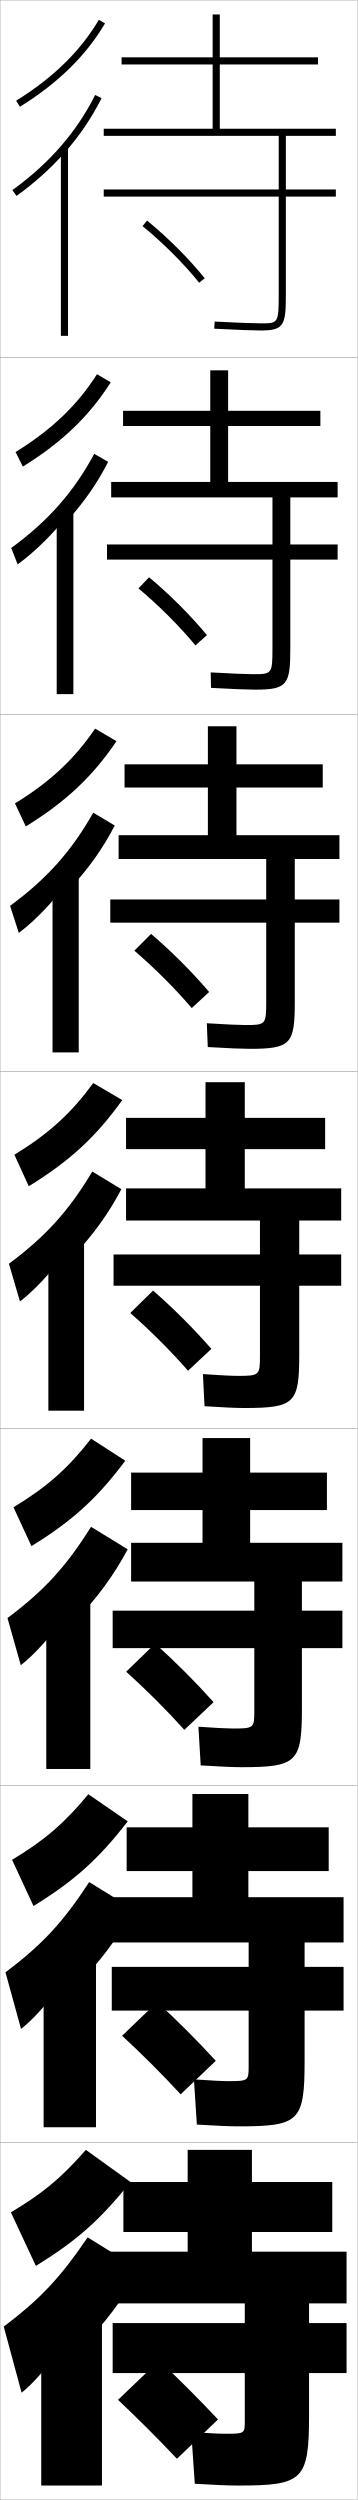
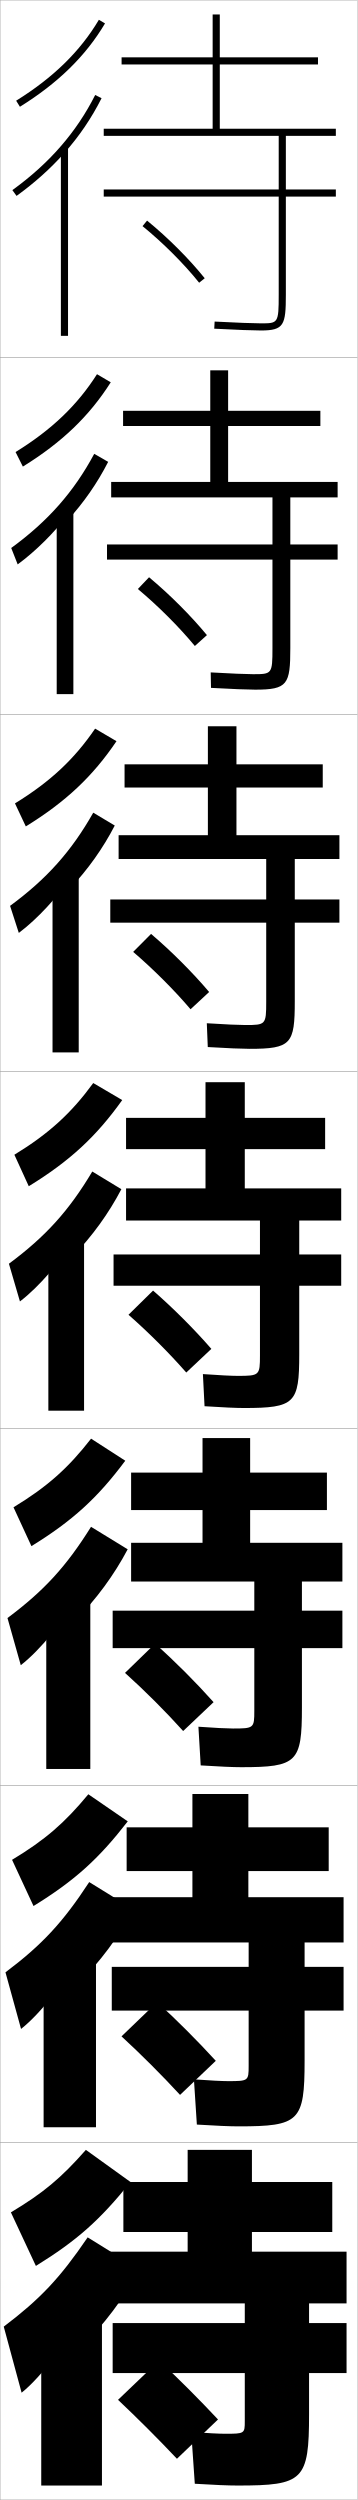
<svg xmlns="http://www.w3.org/2000/svg" width="100.1" height="700.1" viewBox="0 0 100.1 700.1" overflow="visible" enable-background="new 0 0 100.1 700.1" xml:space="preserve">
  <g id="glyphs">
    <g>
      <rect x="0.05" y="0.05" fill="none" stroke="#999999" stroke-width="0.1" width="100" height="100" />
      <rect x="0.05" y="100.05" fill="none" stroke="#999999" stroke-width="0.1" width="100" height="100" />
      <rect x="0.05" y="200.05" fill="none" stroke="#999999" stroke-width="0.1" width="100" height="100" />
      <rect x="0.05" y="300.05" fill="none" stroke="#999999" stroke-width="0.1" width="100" height="100" />
      <rect x="0.05" y="400.05" fill="none" stroke="#999999" stroke-width="0.1" width="100" height="100" />
      <rect x="0.05" y="500.05" fill="none" stroke="#999999" stroke-width="0.1" width="100" height="100" />
      <rect x="0.05" y="600.05" fill="none" stroke="#999999" stroke-width="0.1" width="100" height="100" />
    </g>
    <g>
      <path d="M94.05,38.05v-2h-32.5v-18h27.5v-2h-27.5v-12h-2v12h-25.5v2h25.5v18h-30.5v2h49v15h-49v2h49v27.5      c0,8-0.188,8-5,8c-1.823,0-6.855-0.171-12.946-0.498l-0.107,1.996      c6.126,0.33,11.204,0.502,13.054,0.502c6.482,0,7-1.511,7-10v-27.5h14v-2h-14v-15H94.05z      " />
      <path d="M89.716,115.049H63.883v-11.333h-5v11.333H34.466v4.25h24.417v15.667h-27.75v4.333      h45.167v13.167H29.966v4.25h46.333v24.833c0,7.205-0.171,7.25-5.417,7.25      c-1.749,0-6.291-0.171-11.874-0.499l0.082,4.331      c5.792,0.332,10.46,0.501,12.376,0.501c9.087,0,9.833-1.446,9.833-11.667v-24.75      h13.25v-4.25H81.299v-13.167h13.25v-4.333H63.883v-15.667h25.833V115.049z" />
      <path d="M90.383,214.05H66.216v-10.667h-8v10.667H34.883v6.5h23.333v13.333      H33.216v6.667h41.333v11.333H30.883v6.5h43.667v22.167      c0,6.41-0.154,6.5-5.833,6.5c-1.674,0-5.728-0.171-10.802-0.5l0.27,6.666      c5.459,0.333,9.717,0.5,11.698,0.5c11.692,0,12.667-1.381,12.667-13.333      v-22h12.5v-6.5h-12.5v-11.333h12.5v-6.667H66.216v-13.333h24.167V214.05z" />
      <path d="M68.3,394.3c14.297,0,15.5-1.316,15.5-15v-19.25h11.75v-8.75h-11.75v-9.5h11.75v-9h-27v-11h22.5      v-8.75h-22.5v-10h-11v10h-22.25v8.75h22.25v11h-22.25v9h37.5v9.5h-41v8.75h41v19.5c0,5.615-0.138,5.75-6.25,5.75      c-1.6,0-5.163-0.171-9.729-0.5l0.459,9      C62.405,394.135,66.253,394.3,68.3,394.3z" />
    </g>
    <path d="M91.55,412.384h-21.5v-9.668H56.716v9.668h-20v10.5h20v9.166h-20v10.834h34.5v8.167     H31.55v10.5h39.667v17.5c0,4.894-0.113,5-6,5c-1.626,0-5.148-0.172-9.653-0.5     l0.639,10.833c5.244,0.336,9.125,0.5,11.347,0.5c15.668,0,17-1.351,17-16.666     v-16.667h11.333v-10.5H84.55v-8.167h11.333v-10.834H70.05v-9.166h21.5V412.384z" />
    <path d="M92.05,511.717h-22.5v-9.334H53.883v9.334H35.466v12.25h18.417v7.333H31.3     v12.667h38.333v6.833H31.3v12.25h38.333v15.5c0,4.173-0.087,4.25-5.75,4.25     c-1.653,0-5.133-0.172-9.576-0.5l0.82,12.667c5.363,0.337,9.275,0.5,11.673,0.5     c17.04,0,18.5-1.385,18.5-18.334v-14.083h10.917v-12.25H85.3v-6.833h10.917v-12.667     H69.55v-7.333h22.5V511.717z" />
    <path d="M66.55,696.05c18.411,0,20-1.419,20-20v-11.5h10.5v-14h-10.5v-5.5h10.5v-14.5h-26.5v-5.5h22.5v-14     h-22.5v-9h-18v9h-18v14h18v5.5h-22v14.5h38v5.5h-37v14h37v13.5c0,3.451-0.062,3.5-5.5,3.5     c-1.68,0-5.119-0.172-9.5-0.5l1,14.5C60.031,695.889,63.977,696.05,66.55,696.05z" />
    <g>
      <path d="M39.917,63.324c5.781,4.726,11.56,10.503,15.854,15.852l1.559-1.252      c-4.377-5.452-10.262-11.338-16.146-16.148L39.917,63.324z" />
-       <path d="M38.772,164.778c5.716,4.786,11.515,10.582,15.961,15.959l3.216-2.876      c-4.512-5.467-10.397-11.359-16.206-16.207L38.772,164.778z" />
-       <path d="M37.628,266.232c5.651,4.846,11.469,10.661,16.069,16.067l4.872-4.5      c-4.646-5.482-10.531-11.381-16.264-16.266L37.628,266.232z" />
-       <path d="M36.483,367.687c5.586,4.906,11.424,10.739,16.177,16.176l6.529-6.125      c-4.781-5.498-10.666-11.402-16.323-16.324L36.483,367.687z" />
-     </g>
-     <g>
-       <path d="M35.338,468.141c5.521,4.966,11.379,10.817,16.285,16.284l8.187-7.75      c-4.917-5.513-10.801-11.424-16.382-16.383L35.338,468.141z" />
-       <path d="M34.194,570.095c5.456,5.026,11.334,10.896,16.392,16.393l9.843-9.375      c-5.052-5.527-10.936-11.445-16.441-16.441L34.194,570.095z" />
-       <path d="M61.05,677.55c-5.187-5.543-11.07-11.466-16.5-16.5l-11.5,11      c5.391,5.086,11.289,10.975,16.5,16.5L61.05,677.55z" />
+       <path d="M38.605,164.945c5.716,4.786,11.515,10.582,15.961,15.959l3.382-3.043      c-4.512-5.467-10.397-11.359-16.206-16.207L38.605,164.945z" />
+       <path d="M37.294,266.566c5.651,4.846,11.47,10.66,16.069,16.067l5.206-4.834      c-4.646-5.482-10.531-11.381-16.264-16.266L37.294,266.566z" />
+       <path d="M35.983,368.187c5.586,4.906,11.424,10.739,16.177,16.176l7.029-6.625      c-4.781-5.498-10.666-11.402-16.323-16.324L35.983,368.187z" />
    </g>
    <g>
      <g>
        <path d="M10.05,634.55c11.48-7.108,17.844-12.735,26.5-23.5l-12.5-9       c-6.976,7.917-11.932,12.067-21,17.5L10.05,634.55z" />
        <path d="M22.05,658.05c7.133-7.054,12.687-14.502,17-22.5l-14.5-9       c-7.811,11.485-13.311,17.267-23.5,25l5,18.5c5.711-4.54,13.645-15.256,16-21.5V658.05z       " />
        <rect x="11.55" y="647.55" width="17" height="48.5" />
      </g>
      <g>
        <path d="M9.385,533.764c11.492-7.096,18.188-13.124,26.391-23.709l-11.039-7.59       c-6.681,8.064-12.073,12.759-21.361,18.359L9.385,533.764z" />
        <path d="M21.463,556.011c6.634-6.657,11.838-13.711,15.899-21.303l-12.381-7.65       c-7.384,11.31-13.231,17.58-23.449,25.273l4.362,15.854       c5.612-4.399,12.965-13.996,15.569-19.924V556.011z" />
        <rect x="12.213" y="546.8" width="14.667" height="48.916" />
      </g>
      <g>
        <path d="M8.799,432.979c11.504-7.083,18.534-13.513,26.282-23.919l-9.577-6.179       c-6.387,8.212-12.216,13.449-21.723,19.219L8.799,432.979z" />
        <path d="M20.957,453.973c6.137-6.263,10.989-12.921,14.798-20.106l-10.263-6.3       c-6.957,11.134-13.152,17.893-23.397,25.547l3.724,13.207       c5.512-4.261,12.285-12.737,15.138-18.348V453.973z" />
        <rect x="12.957" y="446.05" width="12.333" height="49.333" />
      </g>
      <g>
        <path d="M8.055,332.193c11.516-7.071,18.879-13.902,26.173-24.129l-8.116-4.769       c-6.092,8.359-12.358,14.141-22.084,20.079L8.055,332.193z" />
        <path d="M20.291,351.934c5.639-5.866,10.141-12.13,13.697-18.909l-8.145-4.949       c-6.53,10.957-13.073,18.205-23.346,25.819l3.086,10.561       c5.412-4.12,11.604-11.478,14.707-16.771V351.934z" />
        <rect x="13.541" y="345.3" width="10" height="49.75" />
      </g>
      <g>
        <path d="M7.229,231.429c11.231-6.921,18.739-14.021,25.393-23.866l-5.984-3.519       c-5.796,8.507-12.5,14.832-22.445,20.939L7.229,231.429z" />
        <path d="M19.543,248.895c5.141-5.47,9.292-11.339,12.596-17.712l-6.025-3.599       c-6.104,10.781-12.995,18.518-23.294,26.092l2.448,7.581       c5.313-3.981,10.924-10.218,14.276-15.196V248.895z" />
        <rect x="14.71" y="243.883" width="7.334" height="50.833" />
      </g>
      <g>
        <path d="M6.403,130.664c10.948-6.771,18.6-14.137,24.613-23.604l-3.853-2.268       c-5.501,8.654-12.642,15.523-22.806,21.799L6.403,130.664z" />
        <path d="M18.797,145.856c4.643-5.074,8.443-10.549,11.495-16.516l-3.906-2.249       c-5.678,10.605-12.916,18.831-23.244,26.365l1.81,4.601       c5.214-3.841,10.245-8.958,13.845-13.619V145.856z" />
        <rect x="15.88" y="142.466" width="4.667" height="51.917" />
      </g>
      <g>
        <path d="M4.522,28.2l1.055,1.699c10.664-6.62,18.46-14.255,23.833-23.341       l-1.721-1.018C22.483,14.343,14.905,21.755,4.522,28.2z" />
        <path d="M18.05,42.817c4.146-4.678,7.594-9.758,10.394-15.318L26.656,26.601       C21.405,37.03,13.819,45.744,3.464,53.239l1.172,1.621       C9.75,51.159,14.2,47.161,18.05,42.817L18.05,42.817z" />
        <rect x="17.05" y="41.05" width="2" height="53" />
      </g>
    </g>
+     <g>
+       <path d="M61.05,677.55c-5.187-5.543-11.07-11.466-16.5-16.5l-11.5,11      c5.391,5.086,11.289,10.975,16.5,16.5L61.05,677.55z" />
+       <path d="M34.027,570.263c5.456,5.025,11.334,10.896,16.393,16.391l10.01-9.541      c-5.052-5.527-10.936-11.445-16.441-16.441L34.027,570.263z" />
+       <path d="M51.29,484.758l8.52-8.083c-4.917-5.513-10.801-11.424-16.382-16.383      l-8.422,8.183C40.526,473.44,46.385,479.292,51.29,484.758z" />
+     </g>
  </g>
</svg>
